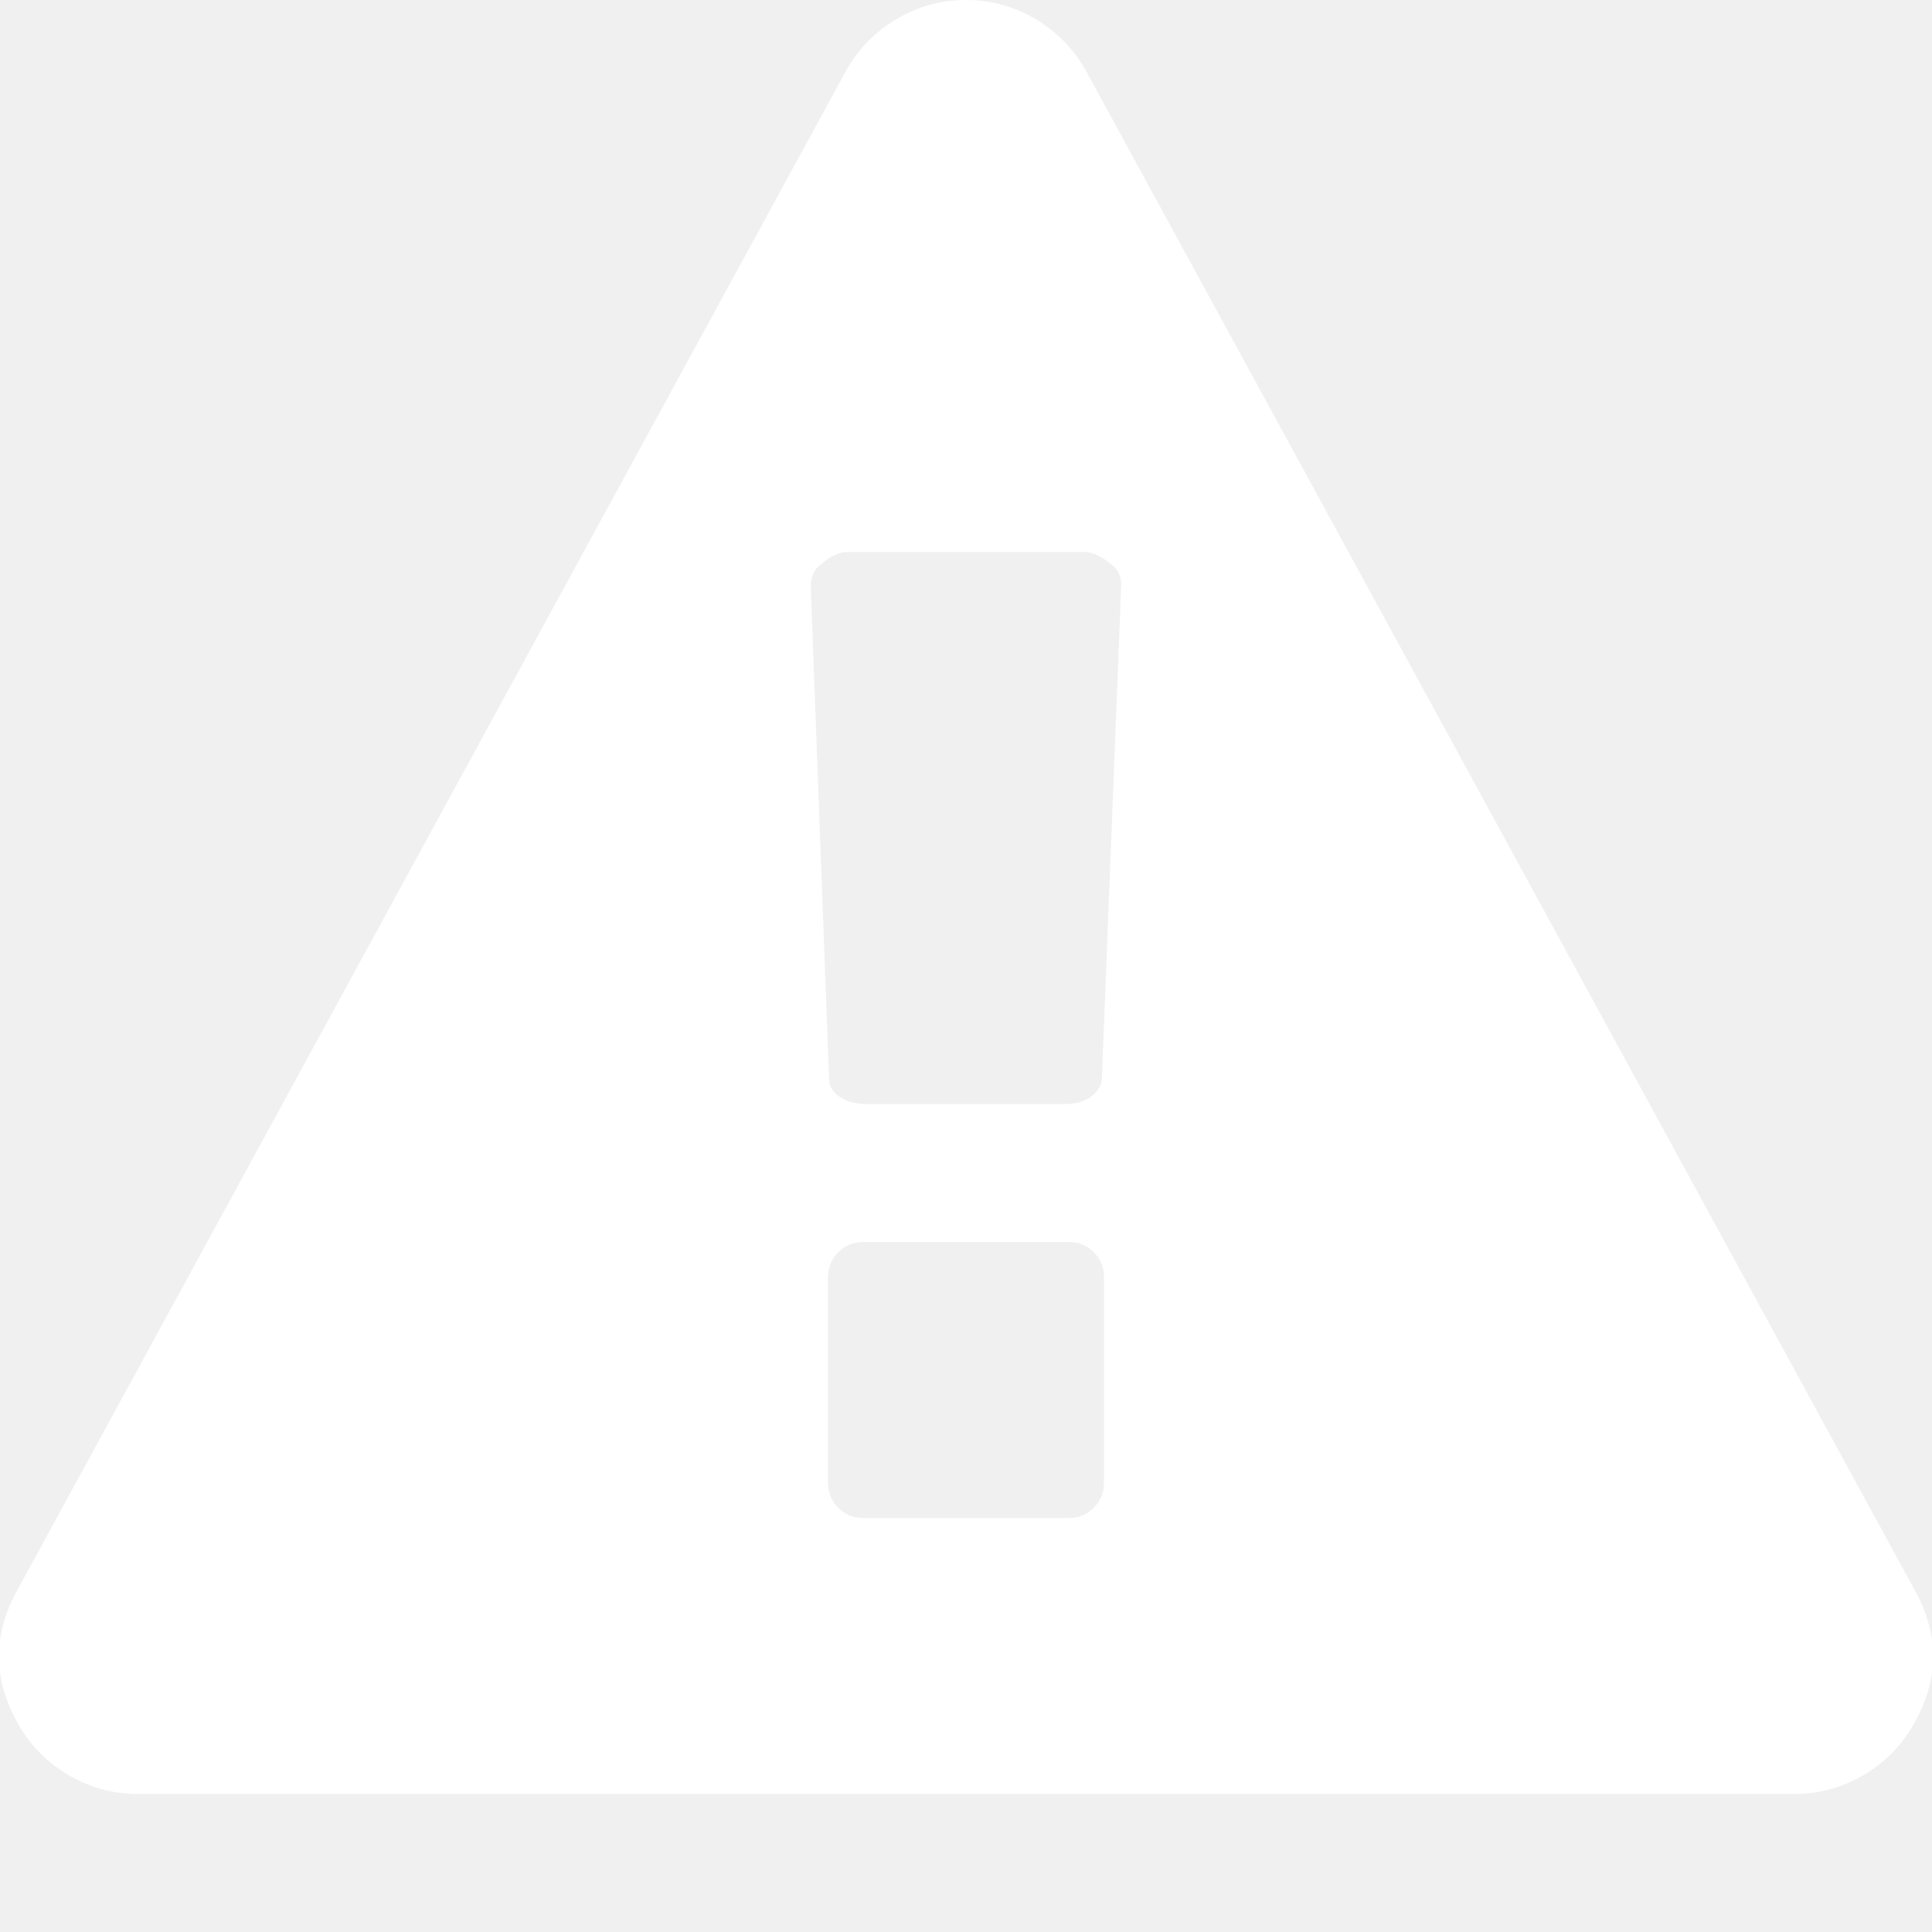
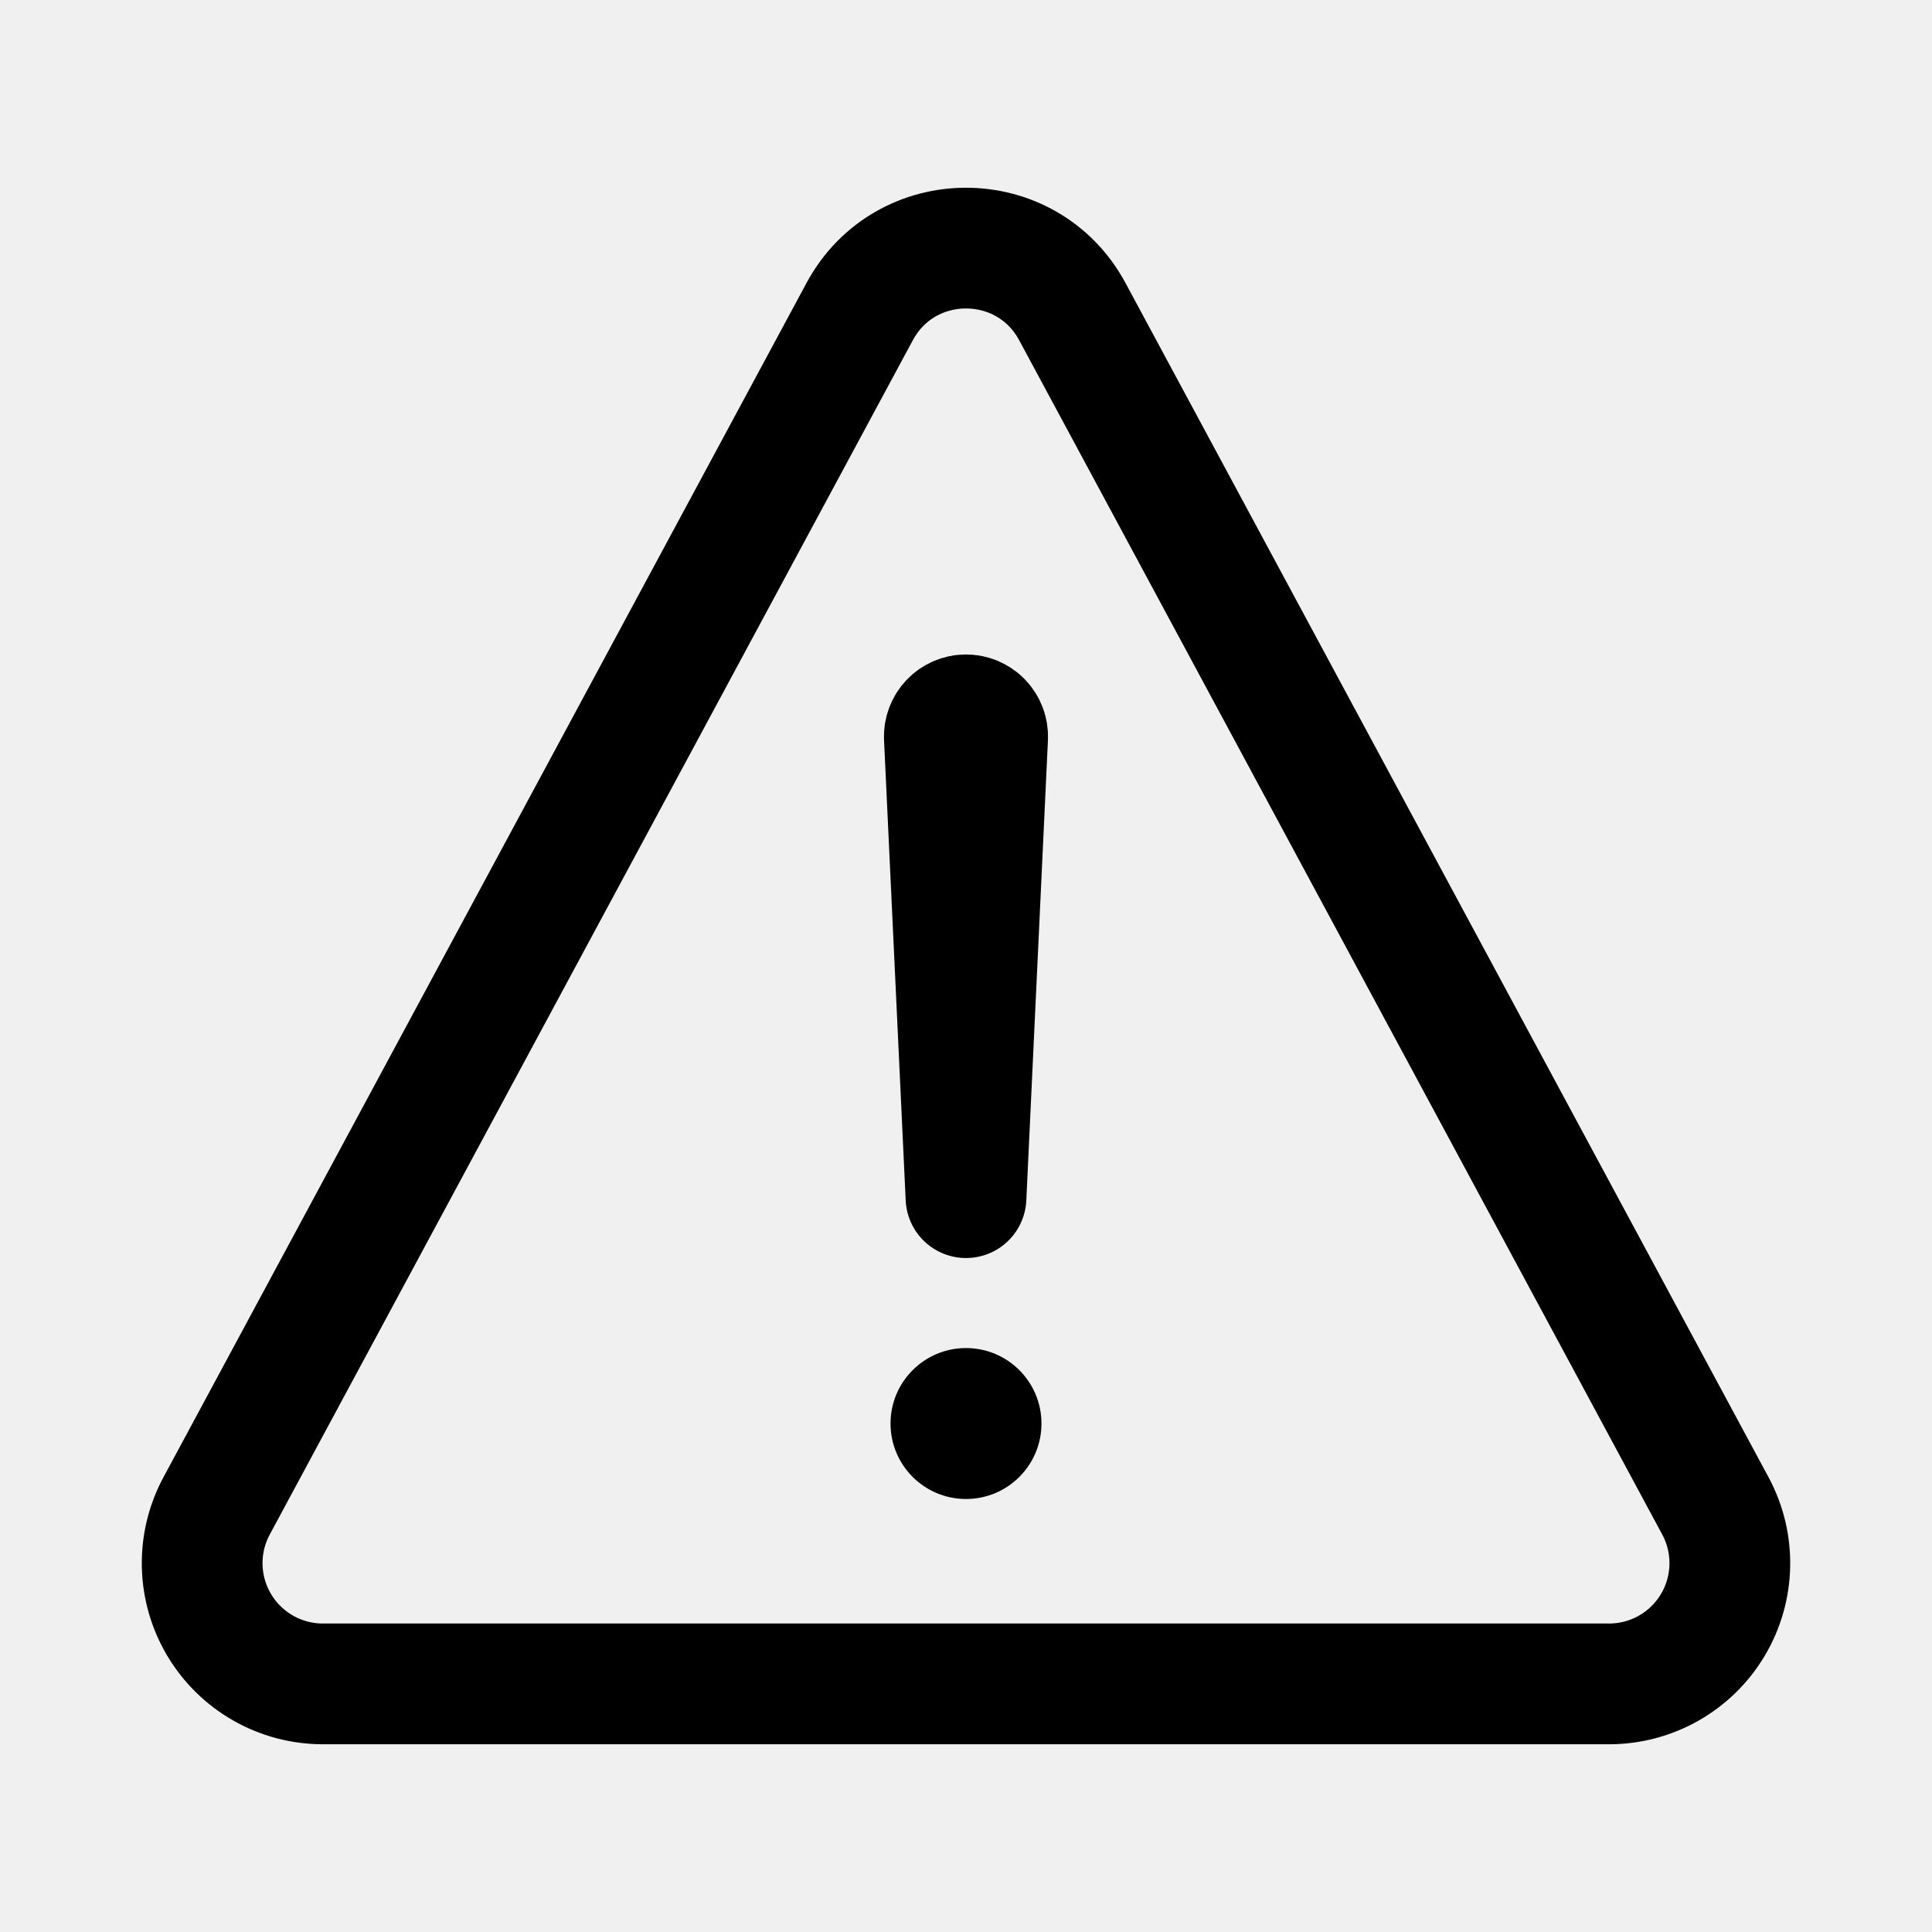
- <svg xmlns="http://www.w3.org/2000/svg" width="1792" height="1792">
-   <g>
-     <rect fill="none" id="canvas_background" height="402" width="582" y="-1" x="-1" />
-   </g>
-   <g>
-     <path fill="#ffffff" id="svg_1" d="m1024,1375l0,-190q0,-14 -9.5,-23.5t-22.5,-9.5l-192,0q-13,0 -22.5,9.5t-9.5,23.5l0,190q0,14 9.5,23.5t22.5,9.5l192,0q13,0 22.5,-9.5t9.5,-23.5zm-2,-374l18,-459q0,-12 -10,-19q-13,-11 -24,-11l-220,0q-11,0 -24,11q-10,7 -10,21l17,457q0,10 10,16.5t24,6.5l185,0q14,0 23.5,-6.5t10.5,-16.5zm-14,-934l768,1408q35,63 -2,126q-17,29 -46.5,46t-63.5,17l-1536,0q-34,0 -63.5,-17t-46.5,-46q-37,-63 -2,-126l768,-1408q17,-31 47,-49t65,-18t65,18t47,49z" />
-   </g>
+ <svg xmlns="http://www.w3.org/2000/svg" stroke="currentColor" fill="currentColor" stroke-width="0" viewBox="0 0 512 512" height="1em" width="1em">
+   <path fill="none" stroke-linecap="round" stroke-linejoin="round" stroke-width="32" d="M85.57 446.25h340.86a32 32 0 0028.17-47.17L284.18 82.58c-12.09-22.44-44.27-22.44-56.36 0L57.4 399.08a32 32 0 0028.17 47.17z" />
+   <path fill="none" stroke-linecap="round" stroke-linejoin="round" stroke-width="32" d="M250.26 195.39l5.74 122 5.73-121.95a5.74 5.74 0 00-5.79-6h0a5.74 5.74 0 00-5.68 5.95z" />
+   <path d="M256 397.25a20 20 0 1120-20 20 20 0 01-20 20z" />
</svg>
